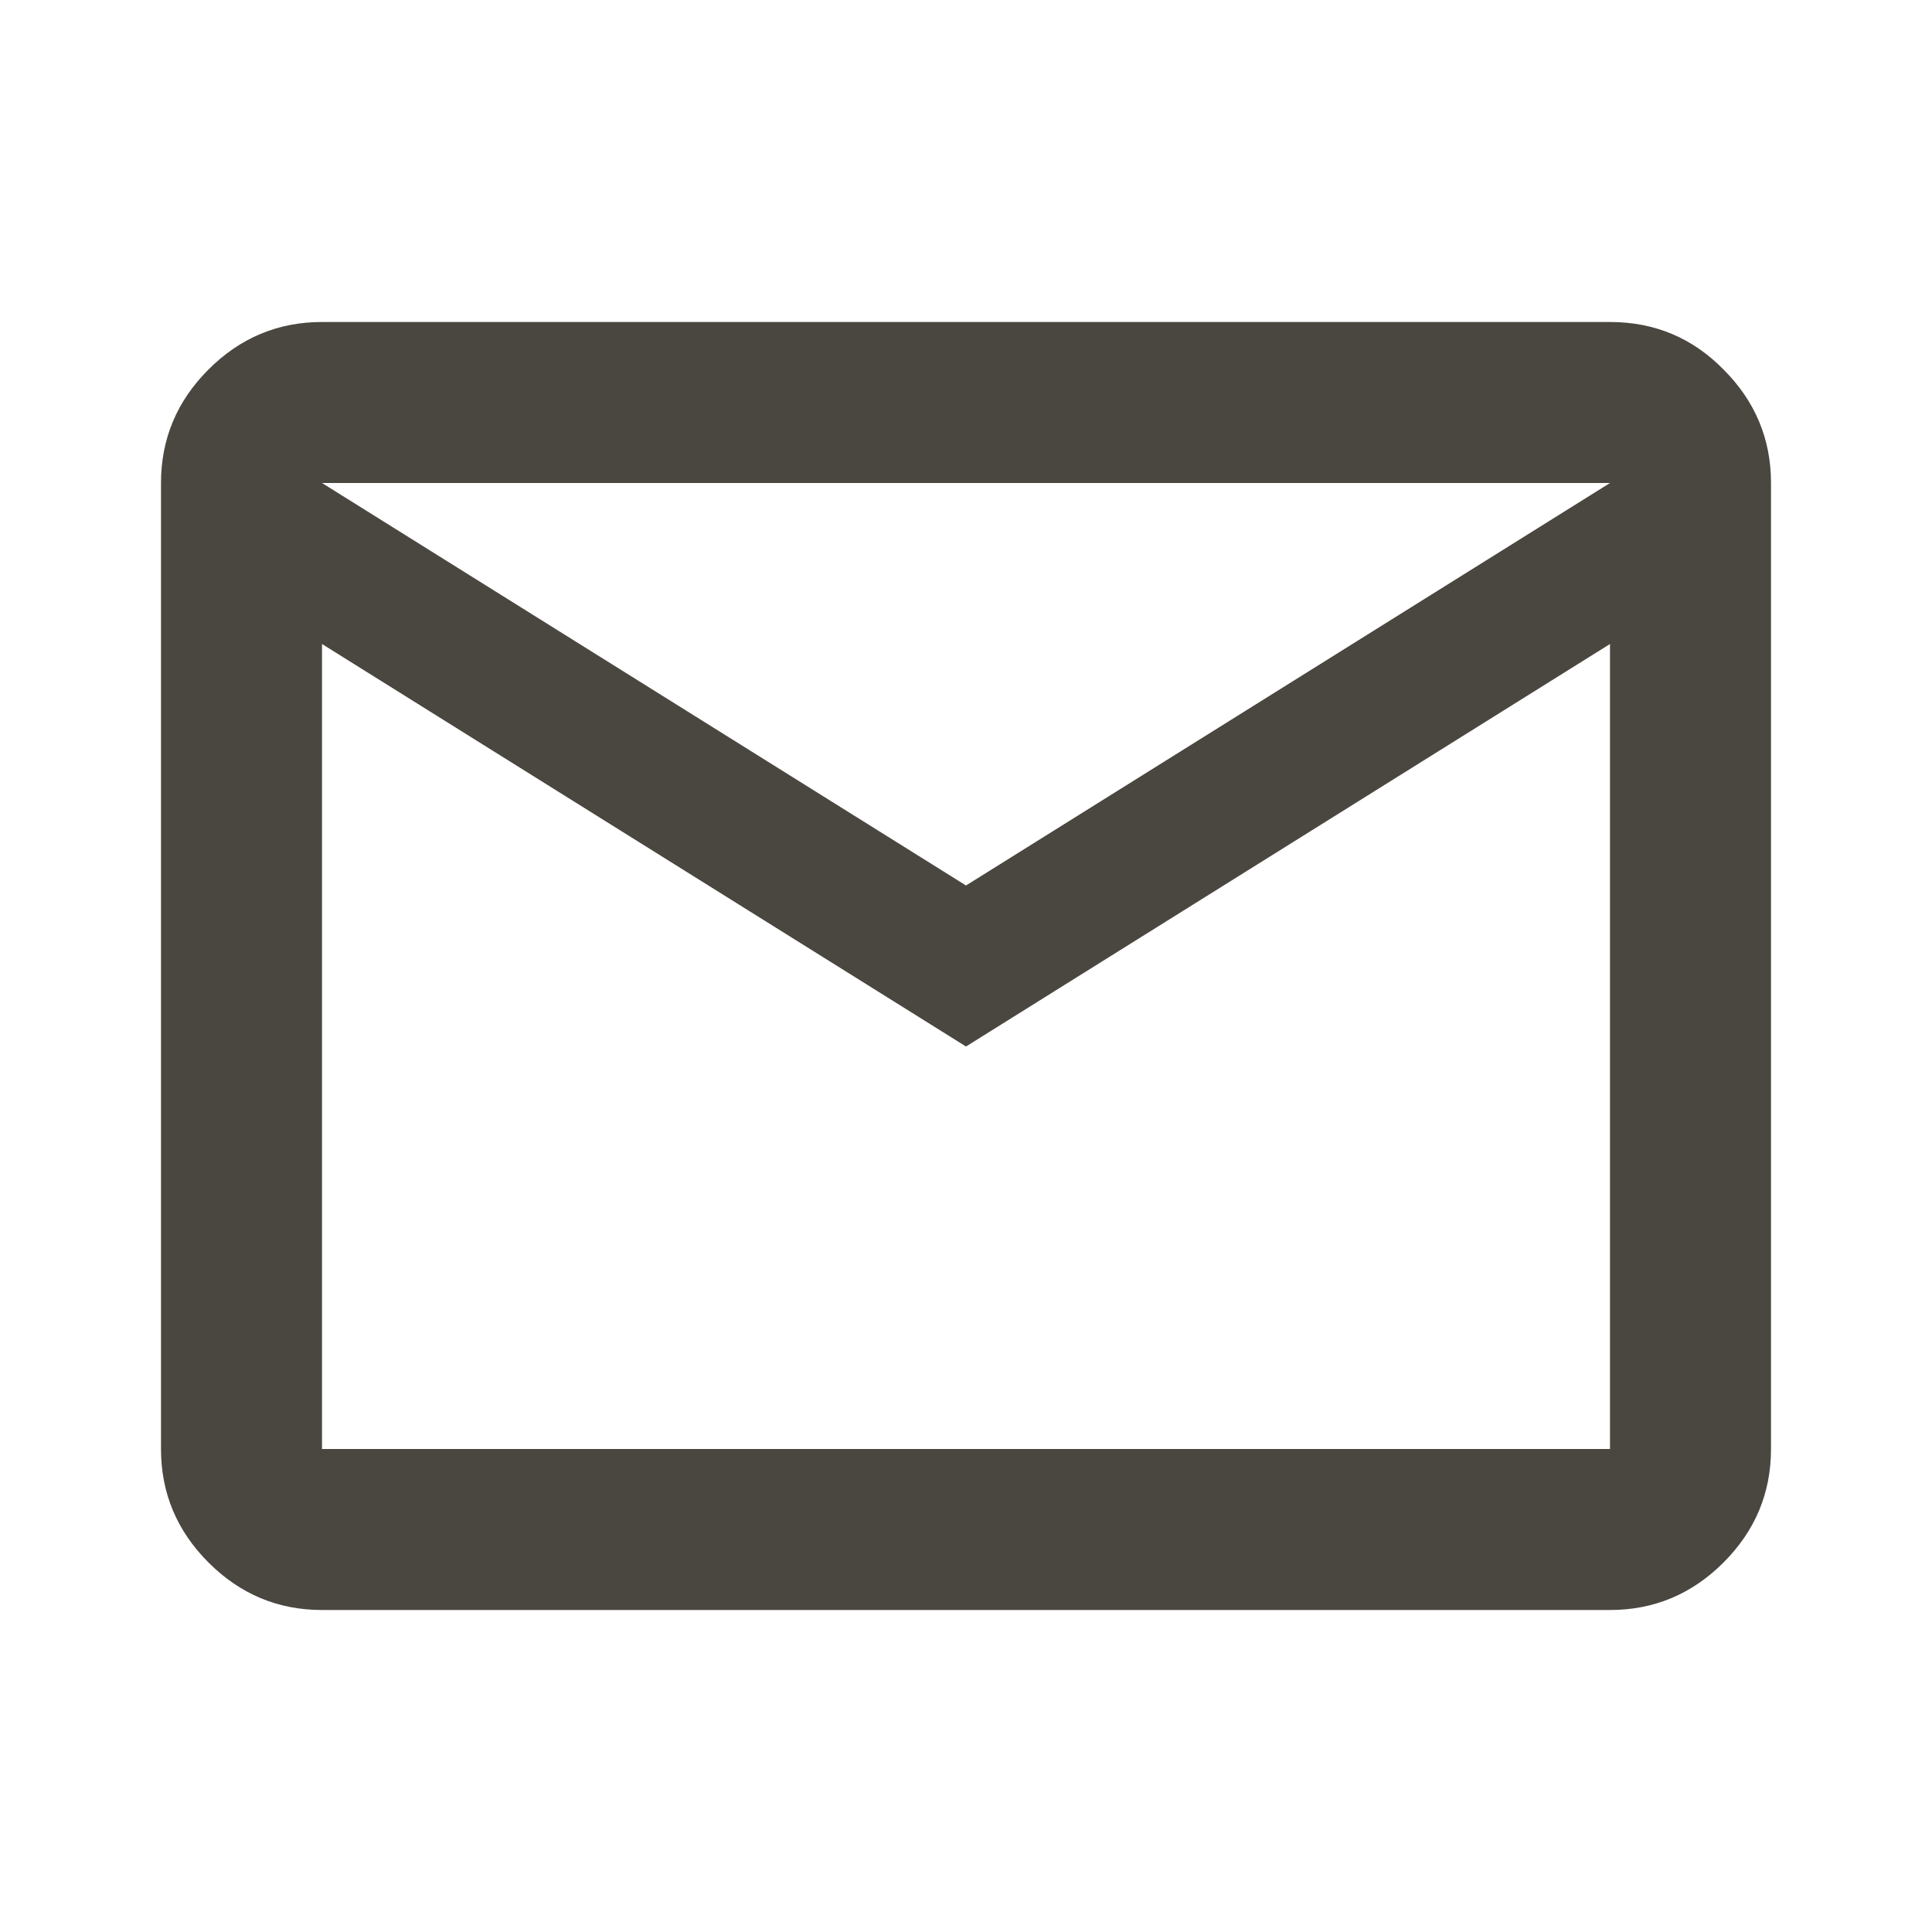
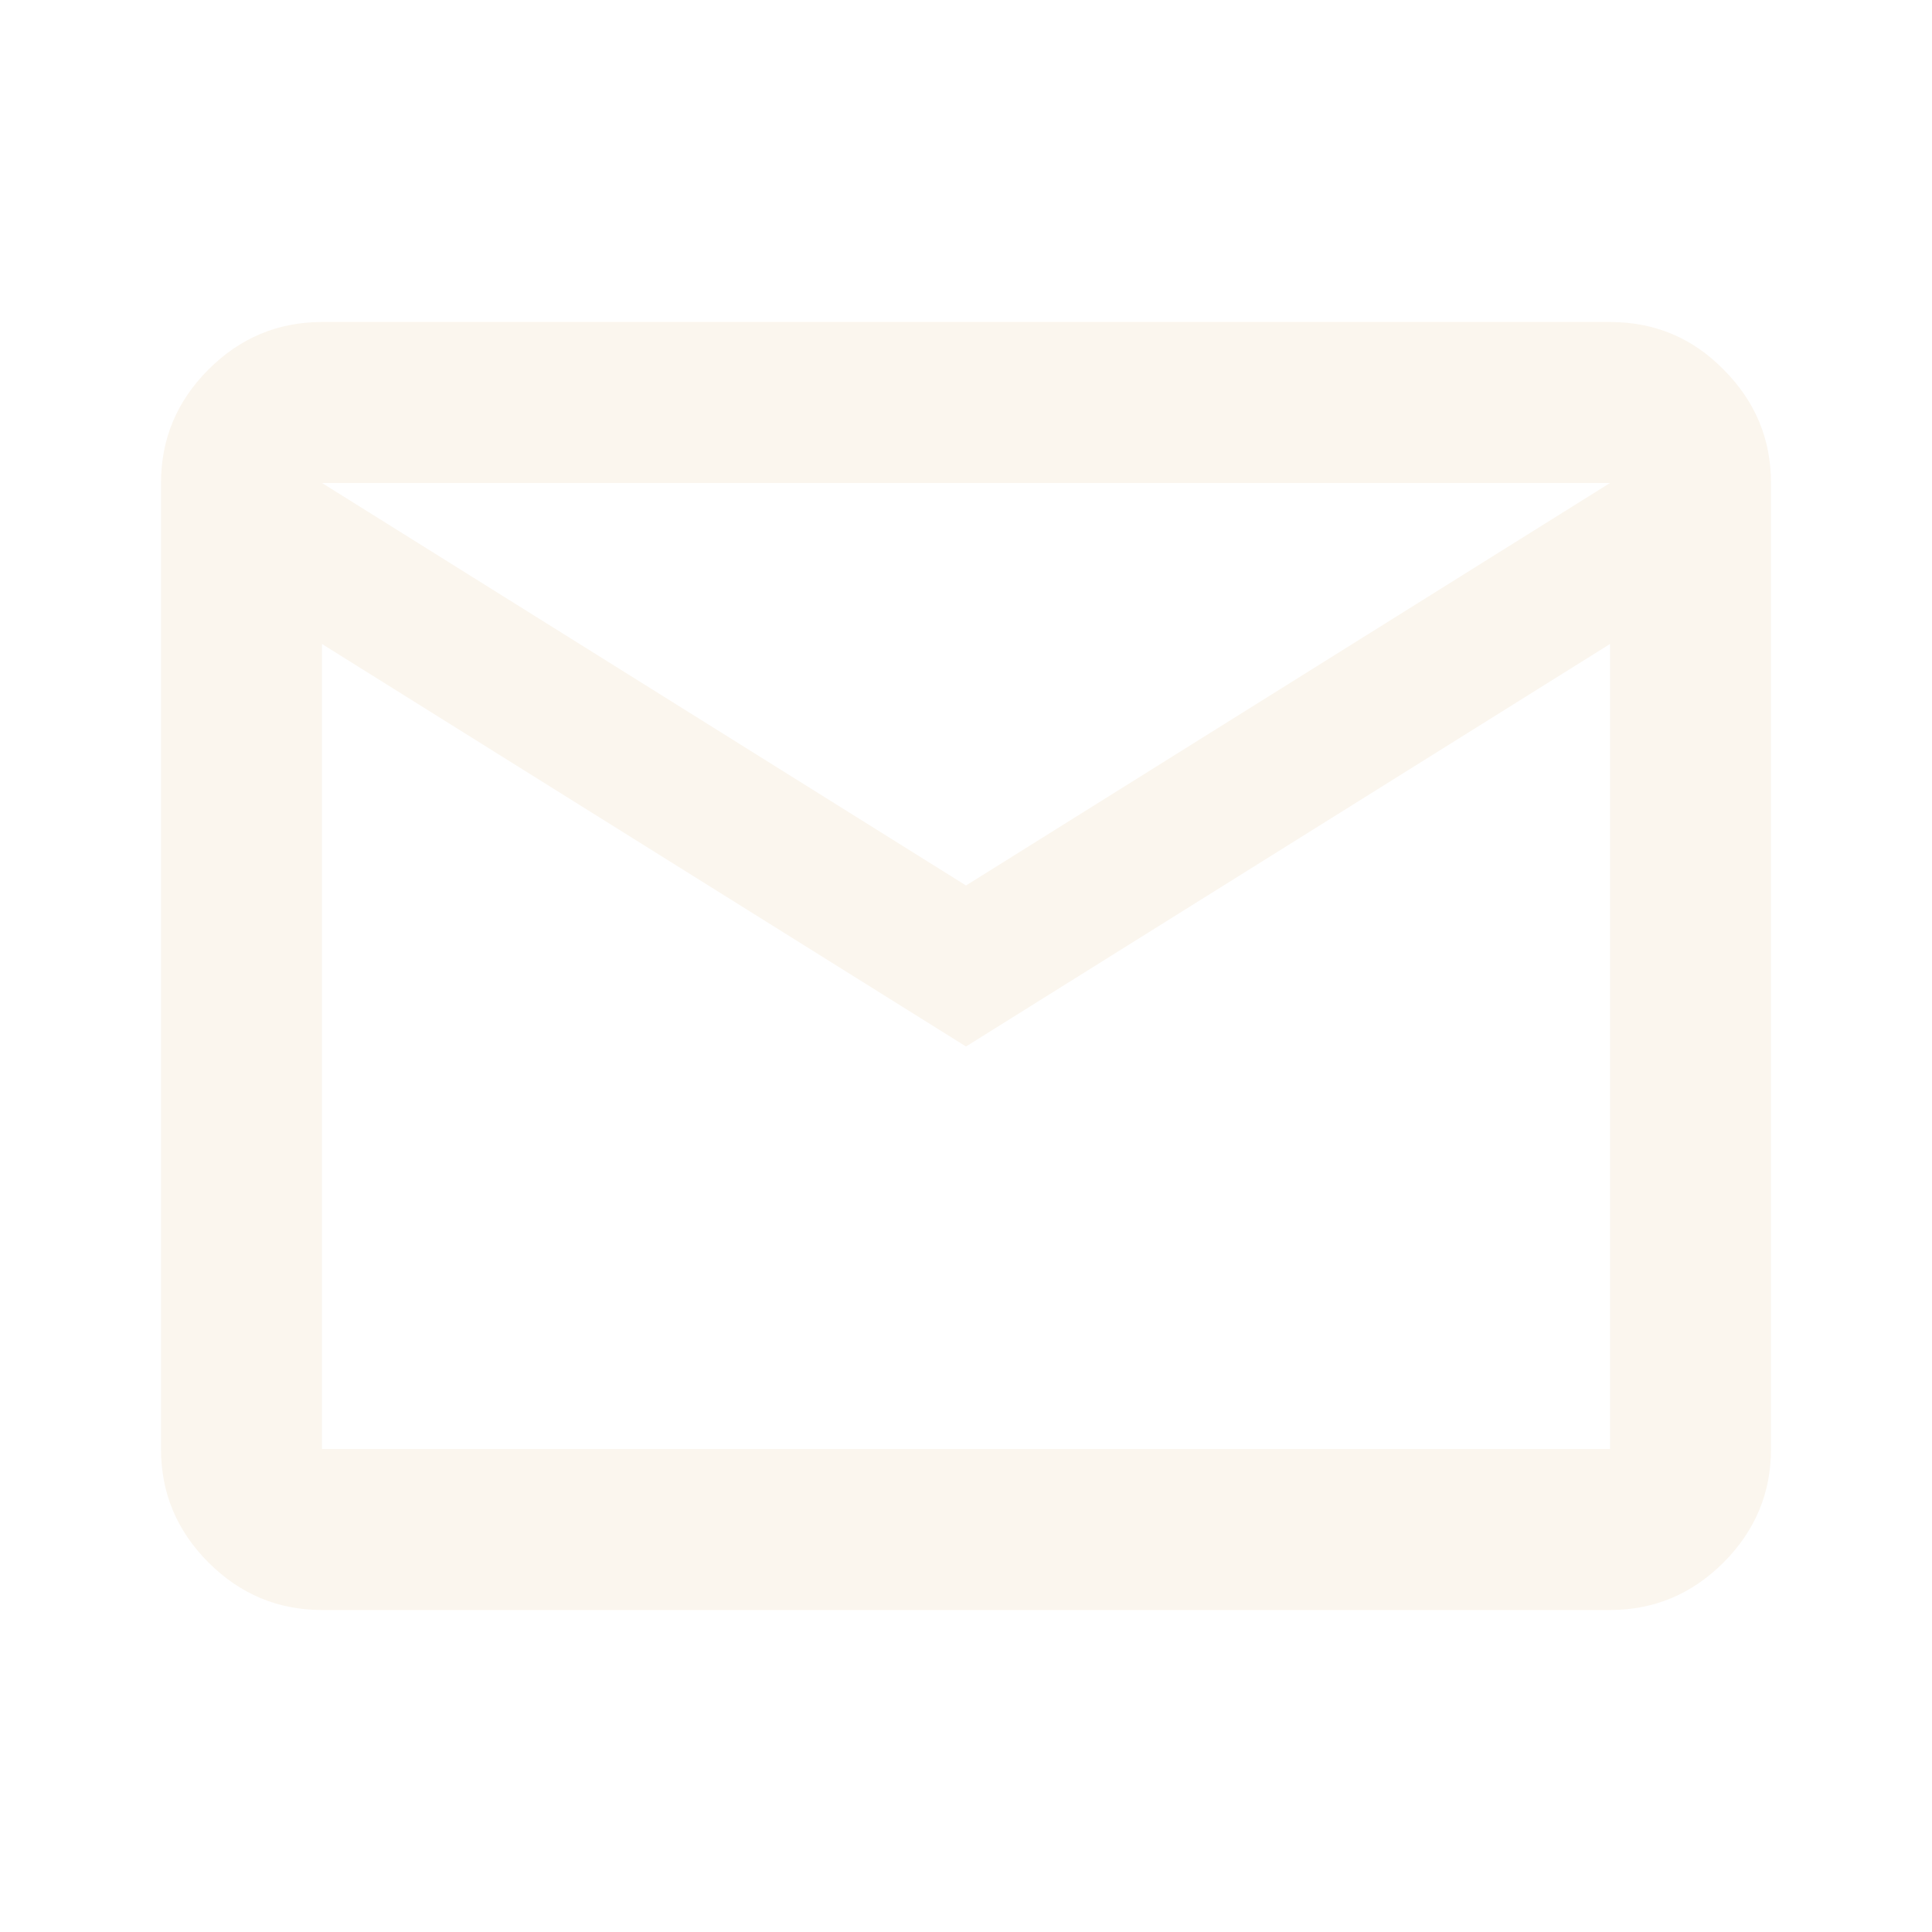
- <svg xmlns="http://www.w3.org/2000/svg" viewBox="0 0 24 24" height="24px" width="24px" fill="#4a4640">
+ <svg xmlns="http://www.w3.org/2000/svg" viewBox="0 0 24 24" height="24px" width="24px" fill="#fbf6ee">
  <path d="M4,20q-0.82,0-1.41-0.59T2,18V6Q2,5.18 2.59,4.59T4,4H20q0.83,0 1.41,0.59Q22,5.18 22,6V18q0,0.82-0.59,1.41T20,20H4Zm8-7L4,8V18H20V8l-8,5Zm0-2l8-5H4l8,5ZM4,8V6V8V18V8Z" />
</svg>
